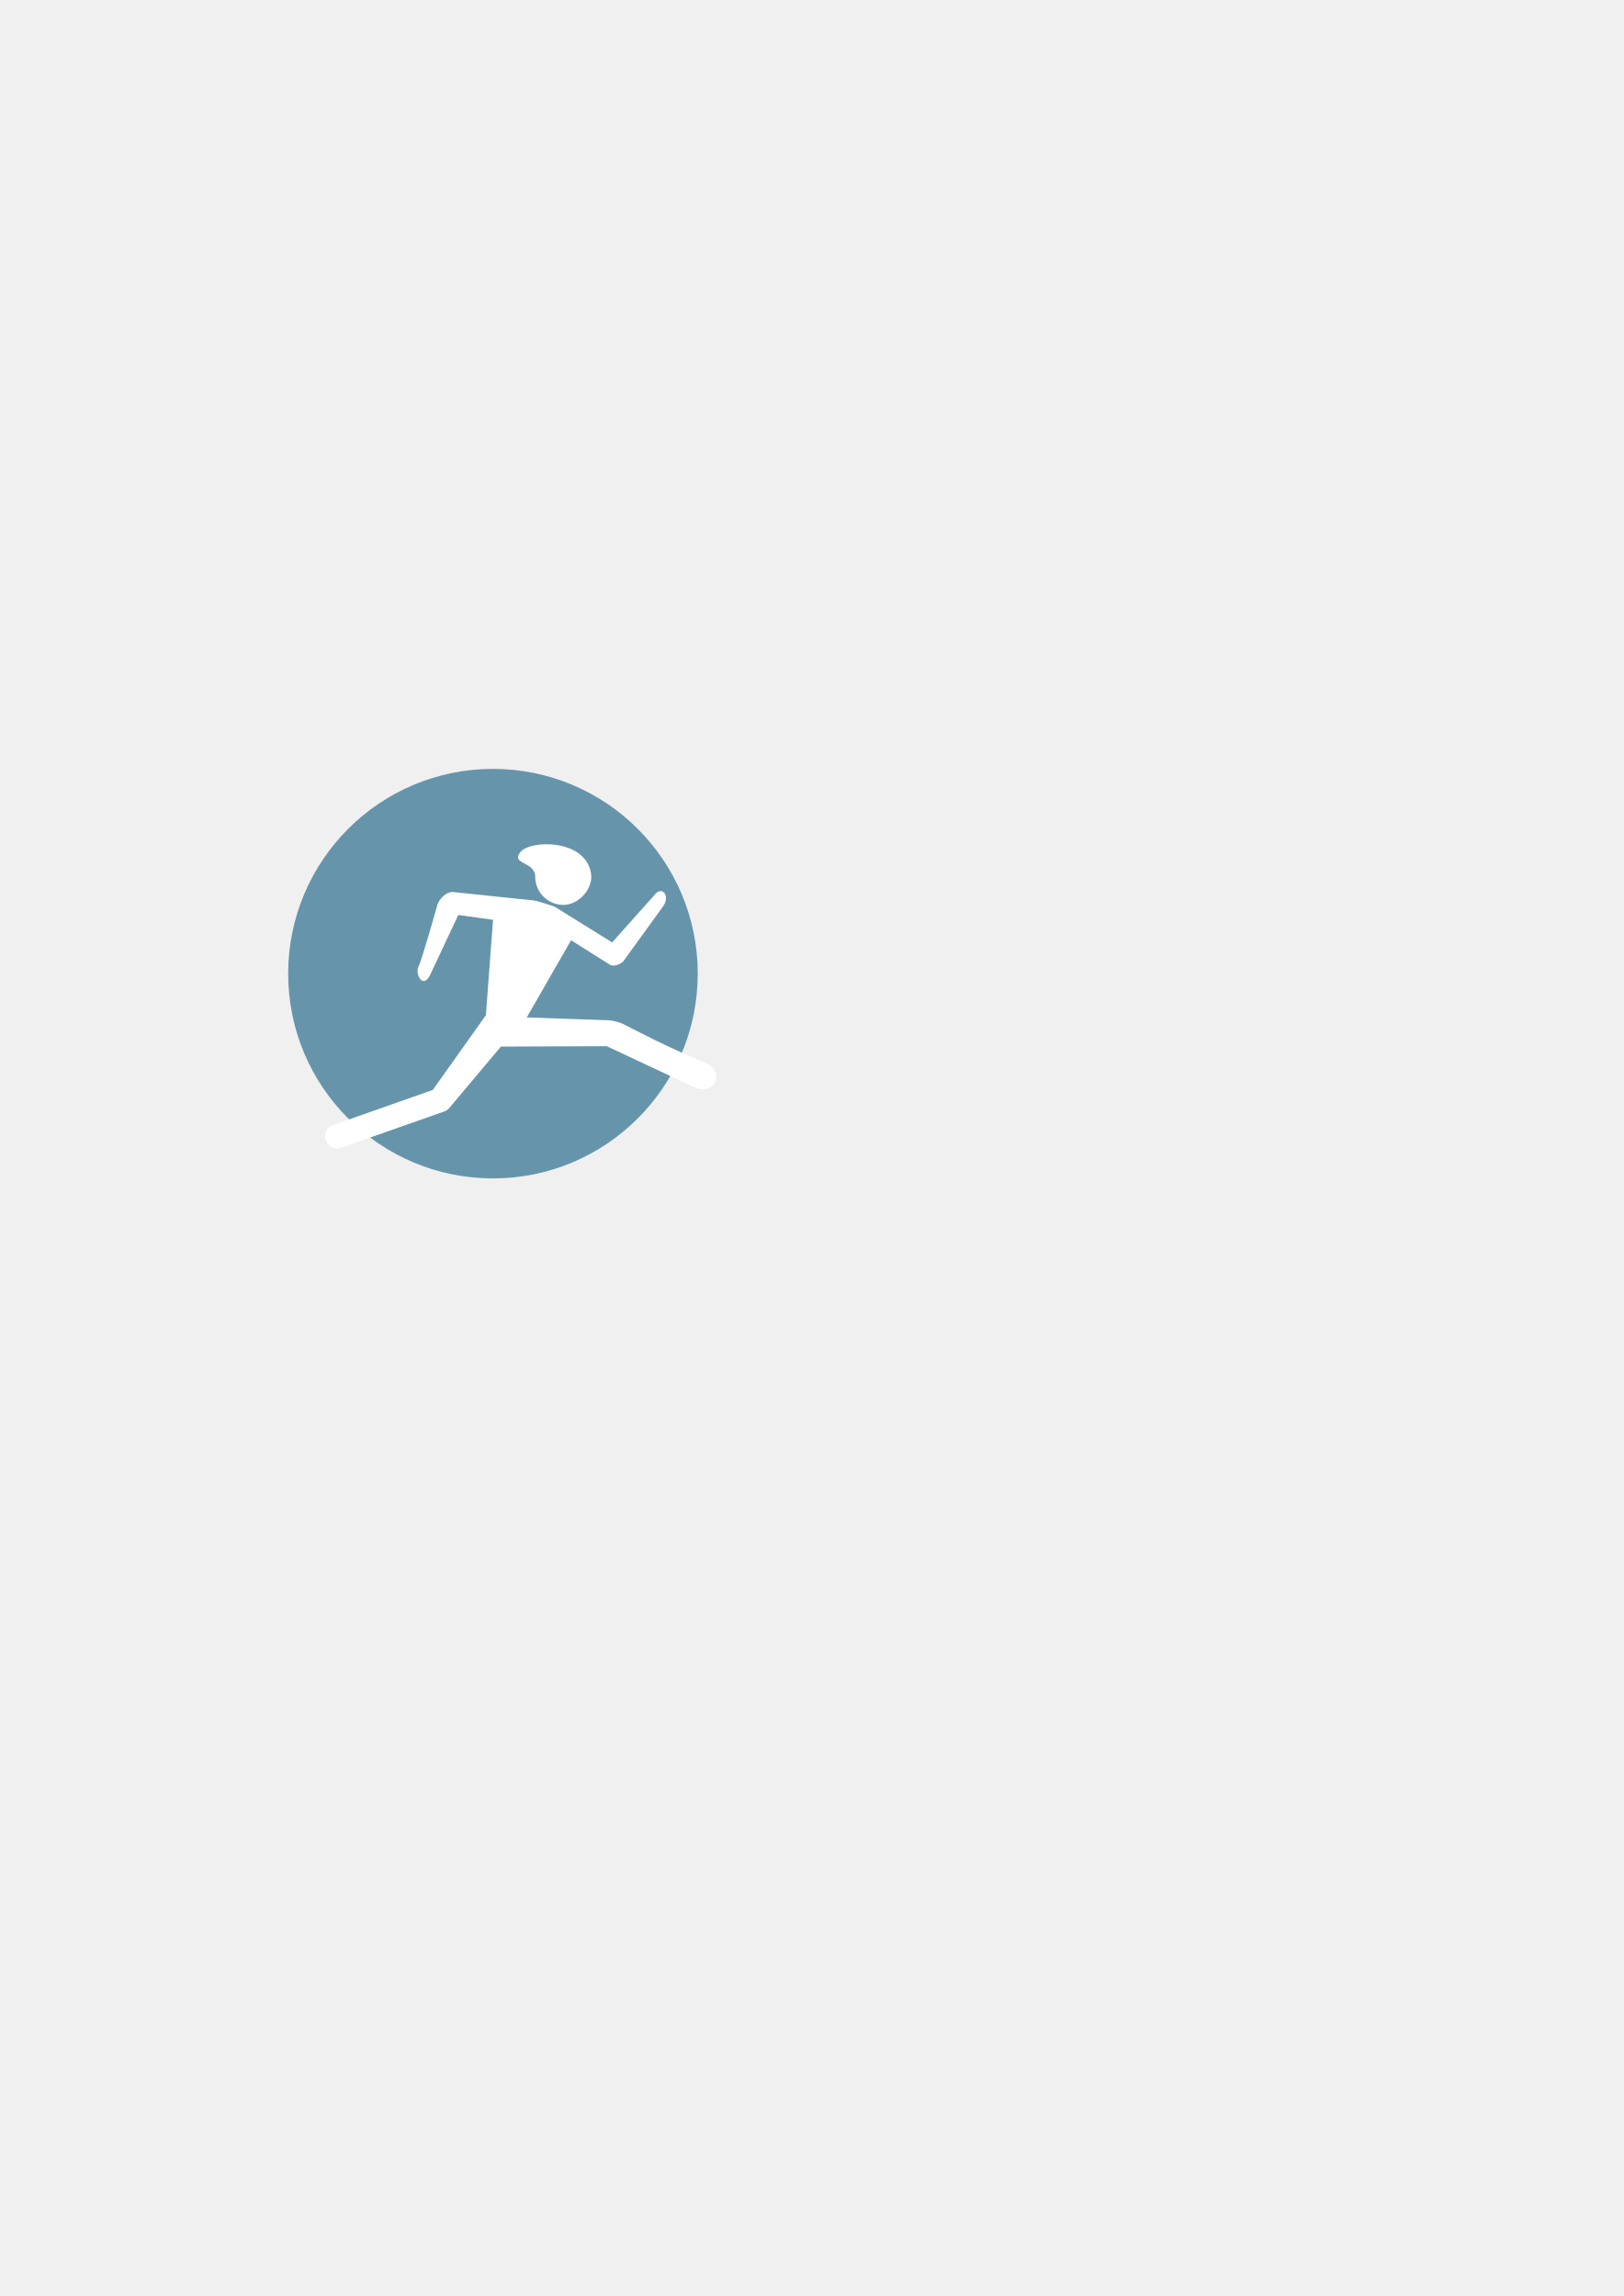
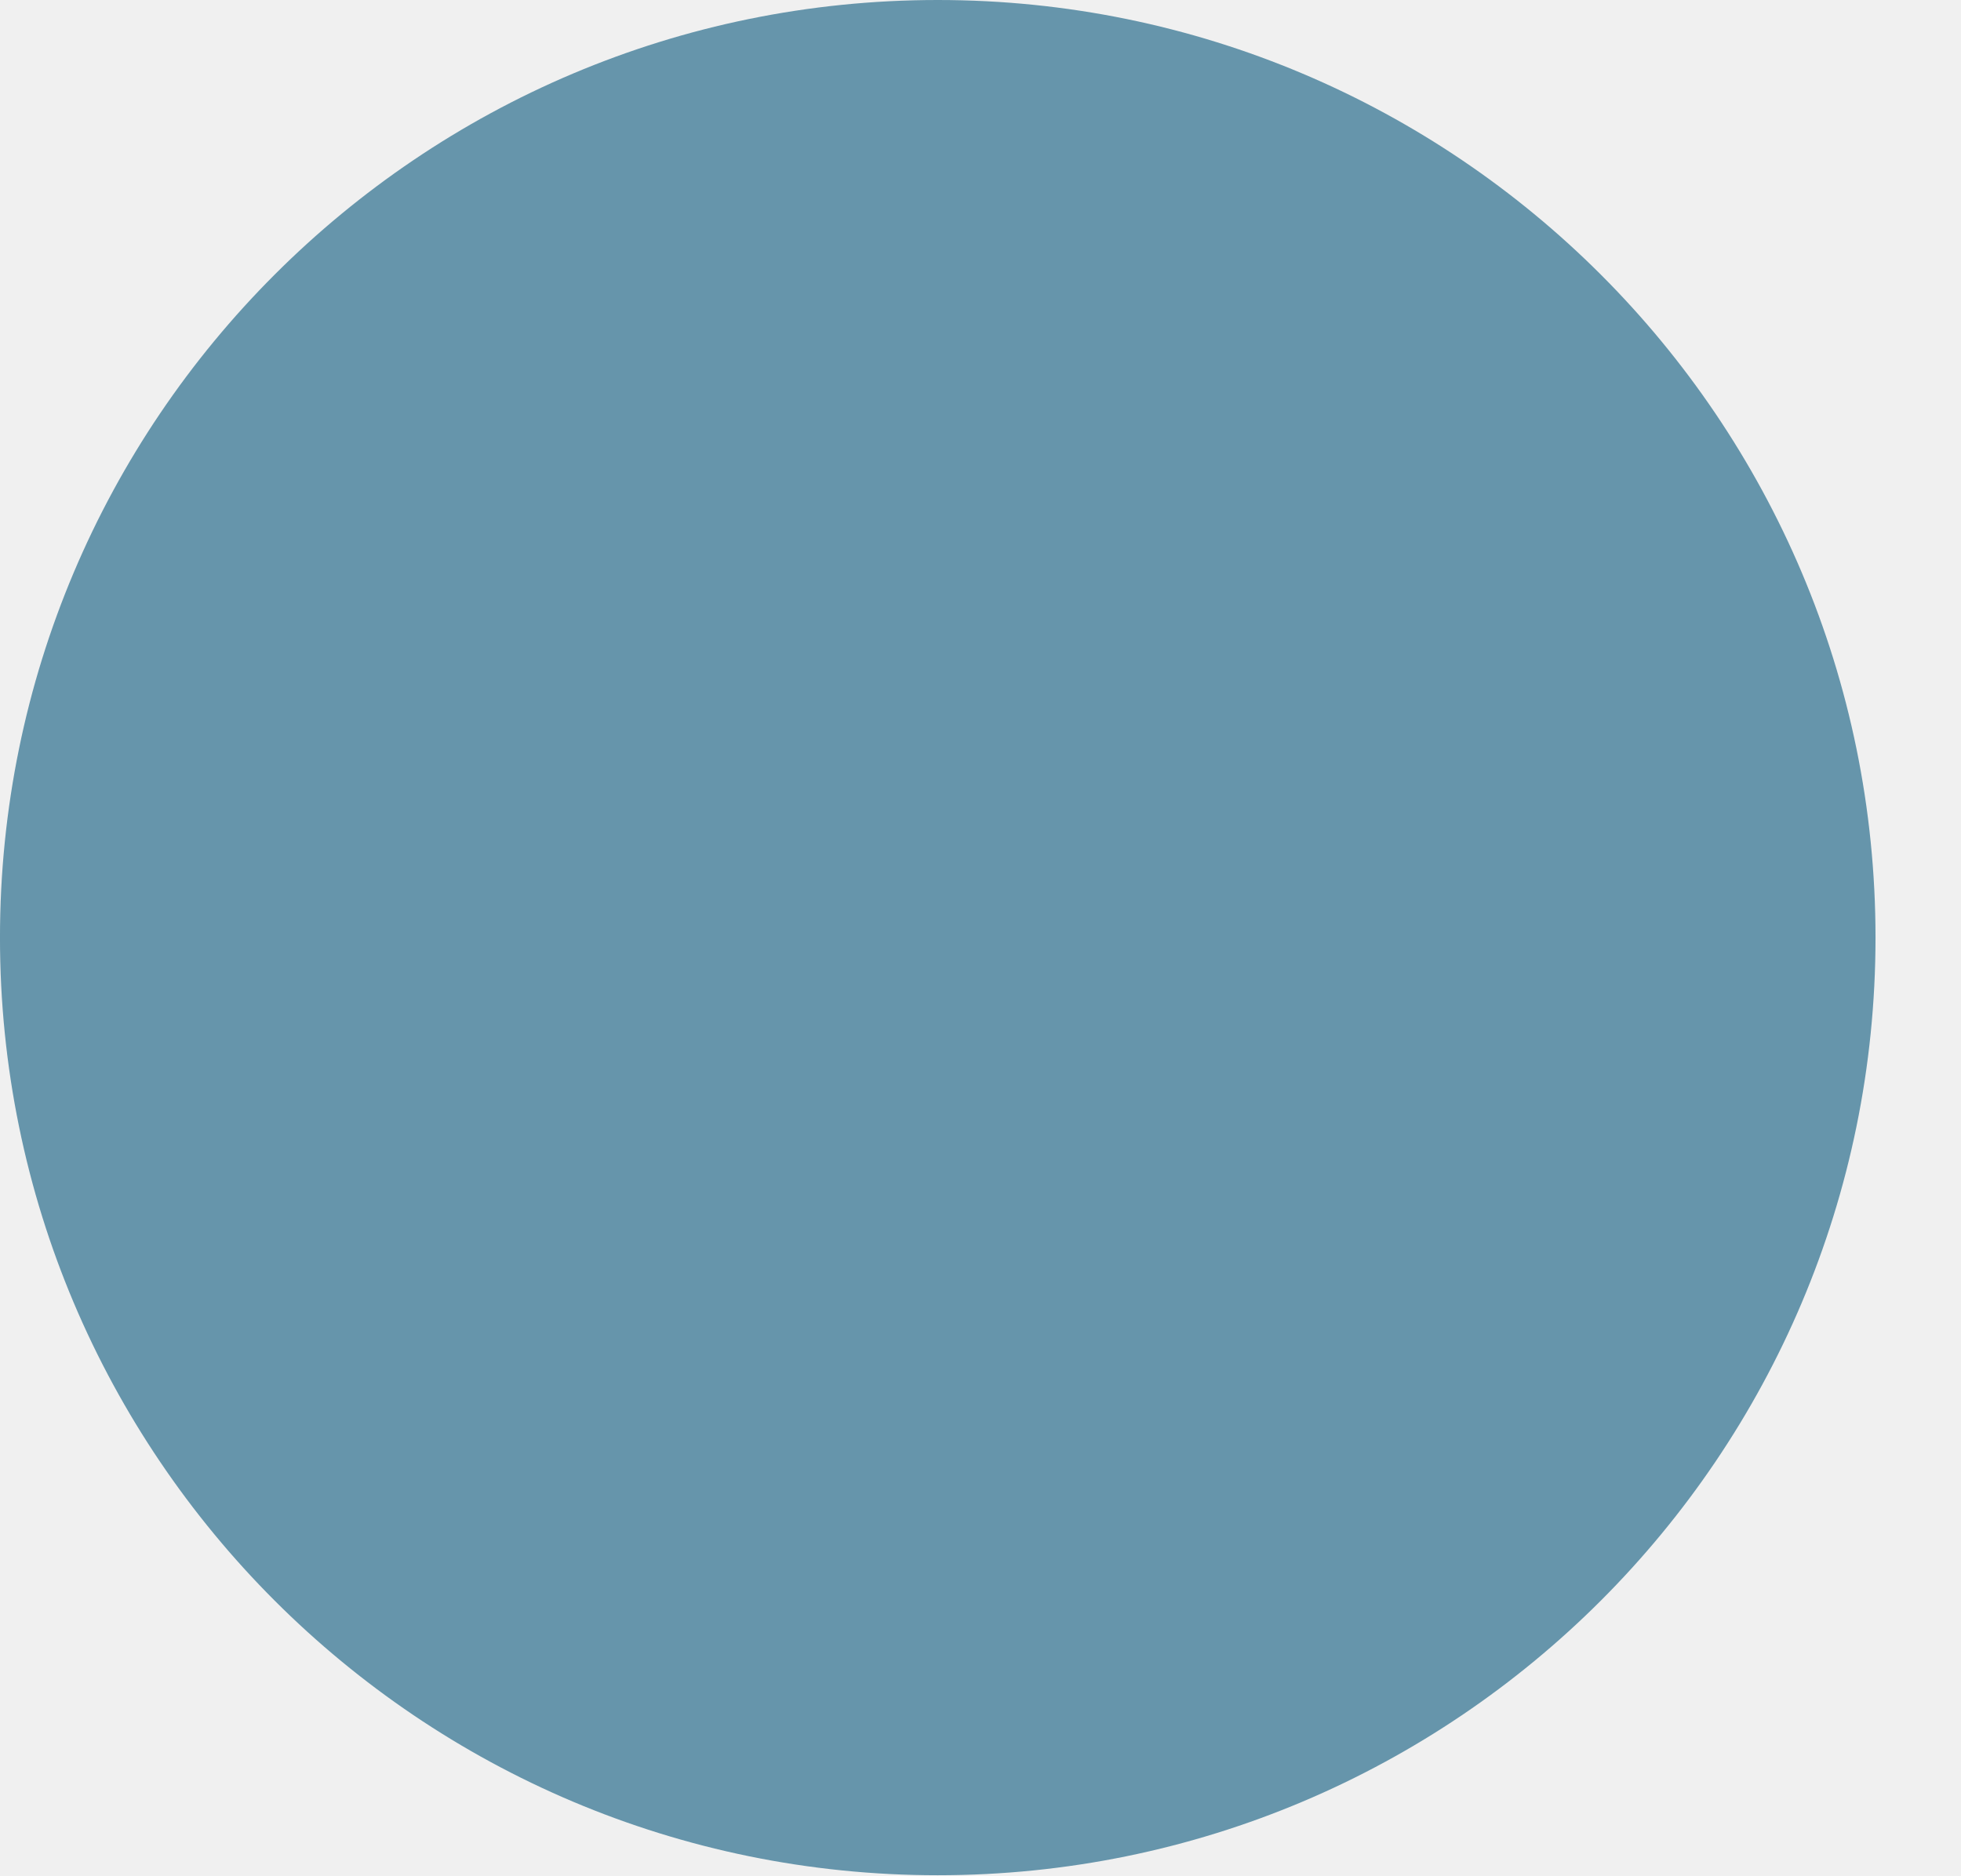
- <svg xmlns="http://www.w3.org/2000/svg" width="210mm" height="297mm" viewBox="0 0 210 297" version="1.1" id="svg903">
+ <svg xmlns="http://www.w3.org/2000/svg" width="55.386mm" height="52.972mm" viewBox="0 0 55.386 52.972" version="1.1" id="svg903">
  <defs id="defs897">
    <marker orient="auto" refY="0" refX="0" id="Arrow1Send-6" style="overflow:visible">
      <path id="path16883-2" d="M 0,0 5,-5 -12.5,0 5,5 Z" style="fill:#ffffff;fill-opacity:1;fill-rule:evenodd;stroke:#ffffff;stroke-width:1pt;stroke-opacity:1" transform="matrix(-0.2,0,0,-0.2,-1.2,0)" />
    </marker>
+     <mask maskUnits="userSpaceOnUse" id="mask1030">
+       <g style="fill:#ffffff;fill-opacity:1" transform="translate(-6.736888,110.2039)" id="g1034">
+         <path id="path1032" style="fill:#ffffff;fill-opacity:1;stroke:none;stroke-width:0.771;stroke-linecap:square;stroke-linejoin:miter;stroke-miterlimit:45;stroke-dasharray:0.771, 1.542;stroke-dashoffset:0;stroke-opacity:1;paint-order:fill markers stroke" d="M 64.613,7.432 A 26.486,26.486 0 0 0 38.127,33.918 26.486,26.486 0 0 0 64.613,60.404 26.486,26.486 0 0 0 91.099,33.918 26.486,26.486 0 0 0 64.613,7.432 Z" />
+       </g>
+     </mask>
  </defs>
-   <g id="layer1">
-     <g id="g4519" transform="translate(47.75122,-84.24335)">
-       <g style="fill:#6494aa;fill-opacity:0.988" transform="translate(-48.60818,176.2729)" id="g3099-4">
+   <g id="layer1" transform="translate(-31.39059,-117.6359)">
+     <g id="g1041">
+       <g style="fill:#6494aa;fill-opacity:0.988" transform="translate(-6.736888,110.2039)" id="g3099-4">
        <path id="path16852-0" style="fill:#6494aa;fill-opacity:0.988;stroke:none;stroke-width:0.771;stroke-linecap:square;stroke-linejoin:miter;stroke-miterlimit:45;stroke-dasharray:0.771, 1.542;stroke-dashoffset:0;stroke-opacity:1;paint-order:fill markers stroke" d="M 64.613,7.432 A 26.486,26.486 0 0 0 38.127,33.918 26.486,26.486 0 0 0 64.613,60.404 26.486,26.486 0 0 0 91.099,33.918 26.486,26.486 0 0 0 64.613,7.432 Z" />
      </g>
-       <path class="fil0" d="m 16.018,203.224 -0.929,12.35 -6.869,9.661 -12.88,4.532 c -1.922,0.67 -0.896,3.615 1.026,2.945 L 9.694,228.022 c 0.283,-0.099 0.541,-0.279 0.734,-0.537 l 6.606,-7.862 13.686,-0.05 11.372,5.337 c 2.575,1.082 3.928,-1.796 1.66,-3.031 -5.933,-2.548 -8.684,-4.048 -10.997,-5.219 -0.885,-0.352 -1.587,-0.479 -2.495,-0.463 l -4.941,-0.172 -4.941,-0.172 5.73,-9.986 4.965,3.133 c 0.748,0.465 1.742,-0.341 1.742,-0.341 l 5.183,-7.158 c 0.997,-1.375 -0.153,-2.804 -1.15,-1.428 l -5.43,6.077 -7.362,-4.576 c -0.262,-0.163 -2.771,-0.944 -3.067,-0.88 L 11.039,199.652 c -1.002,-0.188 -1.959,0.833 -2.222,1.636 0,0 -1.993,7.126 -2.447,7.997 -0.454,0.871 0.498,2.935 1.468,1.162 l 3.679,-7.846 z" id="path22596-4" style="fill:#ffffff;fill-opacity:1;stroke:none;stroke-width:155.327;stroke-opacity:1;image-rendering:optimizeQuality;shape-rendering:geometricPrecision;text-rendering:geometricPrecision" />
-       <path class="fil1" d="m 19.58,194.433 c -1.379,1.635 1.892,1.212 1.892,3.222 0,2.011 1.63,3.641 3.64,3.641 2.011,0 3.913,-2.127 3.571,-4.108 -0.771,-4.462 -7.807,-4.291 -9.103,-2.755 z" id="path22598-7" style="fill:#ffffff;fill-opacity:1;stroke:none;stroke-width:155.327;stroke-opacity:1;image-rendering:optimizeQuality;shape-rendering:geometricPrecision;text-rendering:geometricPrecision" />
+       <g mask="url(#mask1030)" id="g1024">
+         <path style="fill:#ffffff;fill-opacity:1;stroke:none;stroke-width:155.327;stroke-opacity:1;image-rendering:optimizeQuality;shape-rendering:geometricPrecision;text-rendering:geometricPrecision" id="path22596-4" d="m 57.889,137.155 -0.929,12.35 -6.869,9.661 -12.88,4.532 c -1.922,0.67 -0.896,3.615 1.026,2.945 l 13.328,-4.69 c 0.283,-0.099 0.541,-0.279 0.734,-0.537 l 6.606,-7.862 13.686,-0.05 11.372,5.337 c 2.575,1.082 3.928,-1.796 1.66,-3.031 -5.933,-2.548 -8.684,-4.048 -10.997,-5.219 -0.885,-0.352 -1.587,-0.479 -2.495,-0.463 l -4.941,-0.172 -4.941,-0.172 5.73,-9.986 4.965,3.133 c 0.748,0.465 1.742,-0.341 1.742,-0.341 l 5.183,-7.158 c 0.997,-1.375 -0.153,-2.804 -1.15,-1.428 l -5.43,6.077 -7.362,-4.576 c -0.262,-0.163 -2.771,-0.944 -3.067,-0.88 l -9.949,-1.043 c -1.002,-0.188 -1.959,0.833 -2.222,1.636 0,0 -1.993,7.126 -2.447,7.997 -0.454,0.871 0.498,2.935 1.468,1.162 l 3.679,-7.846 z" class="fil0" />
+         <path style="fill:#ffffff;fill-opacity:1;stroke:none;stroke-width:155.327;stroke-opacity:1;image-rendering:optimizeQuality;shape-rendering:geometricPrecision;text-rendering:geometricPrecision" id="path22598-7" d="m 61.451,128.364 c -1.379,1.635 1.892,1.212 1.892,3.222 0,2.011 1.63,3.641 3.64,3.641 2.011,0 3.913,-2.127 3.571,-4.108 -0.771,-4.462 -7.807,-4.291 -9.103,-2.755 z" class="fil1" />
+       </g>
    </g>
  </g>
</svg>
